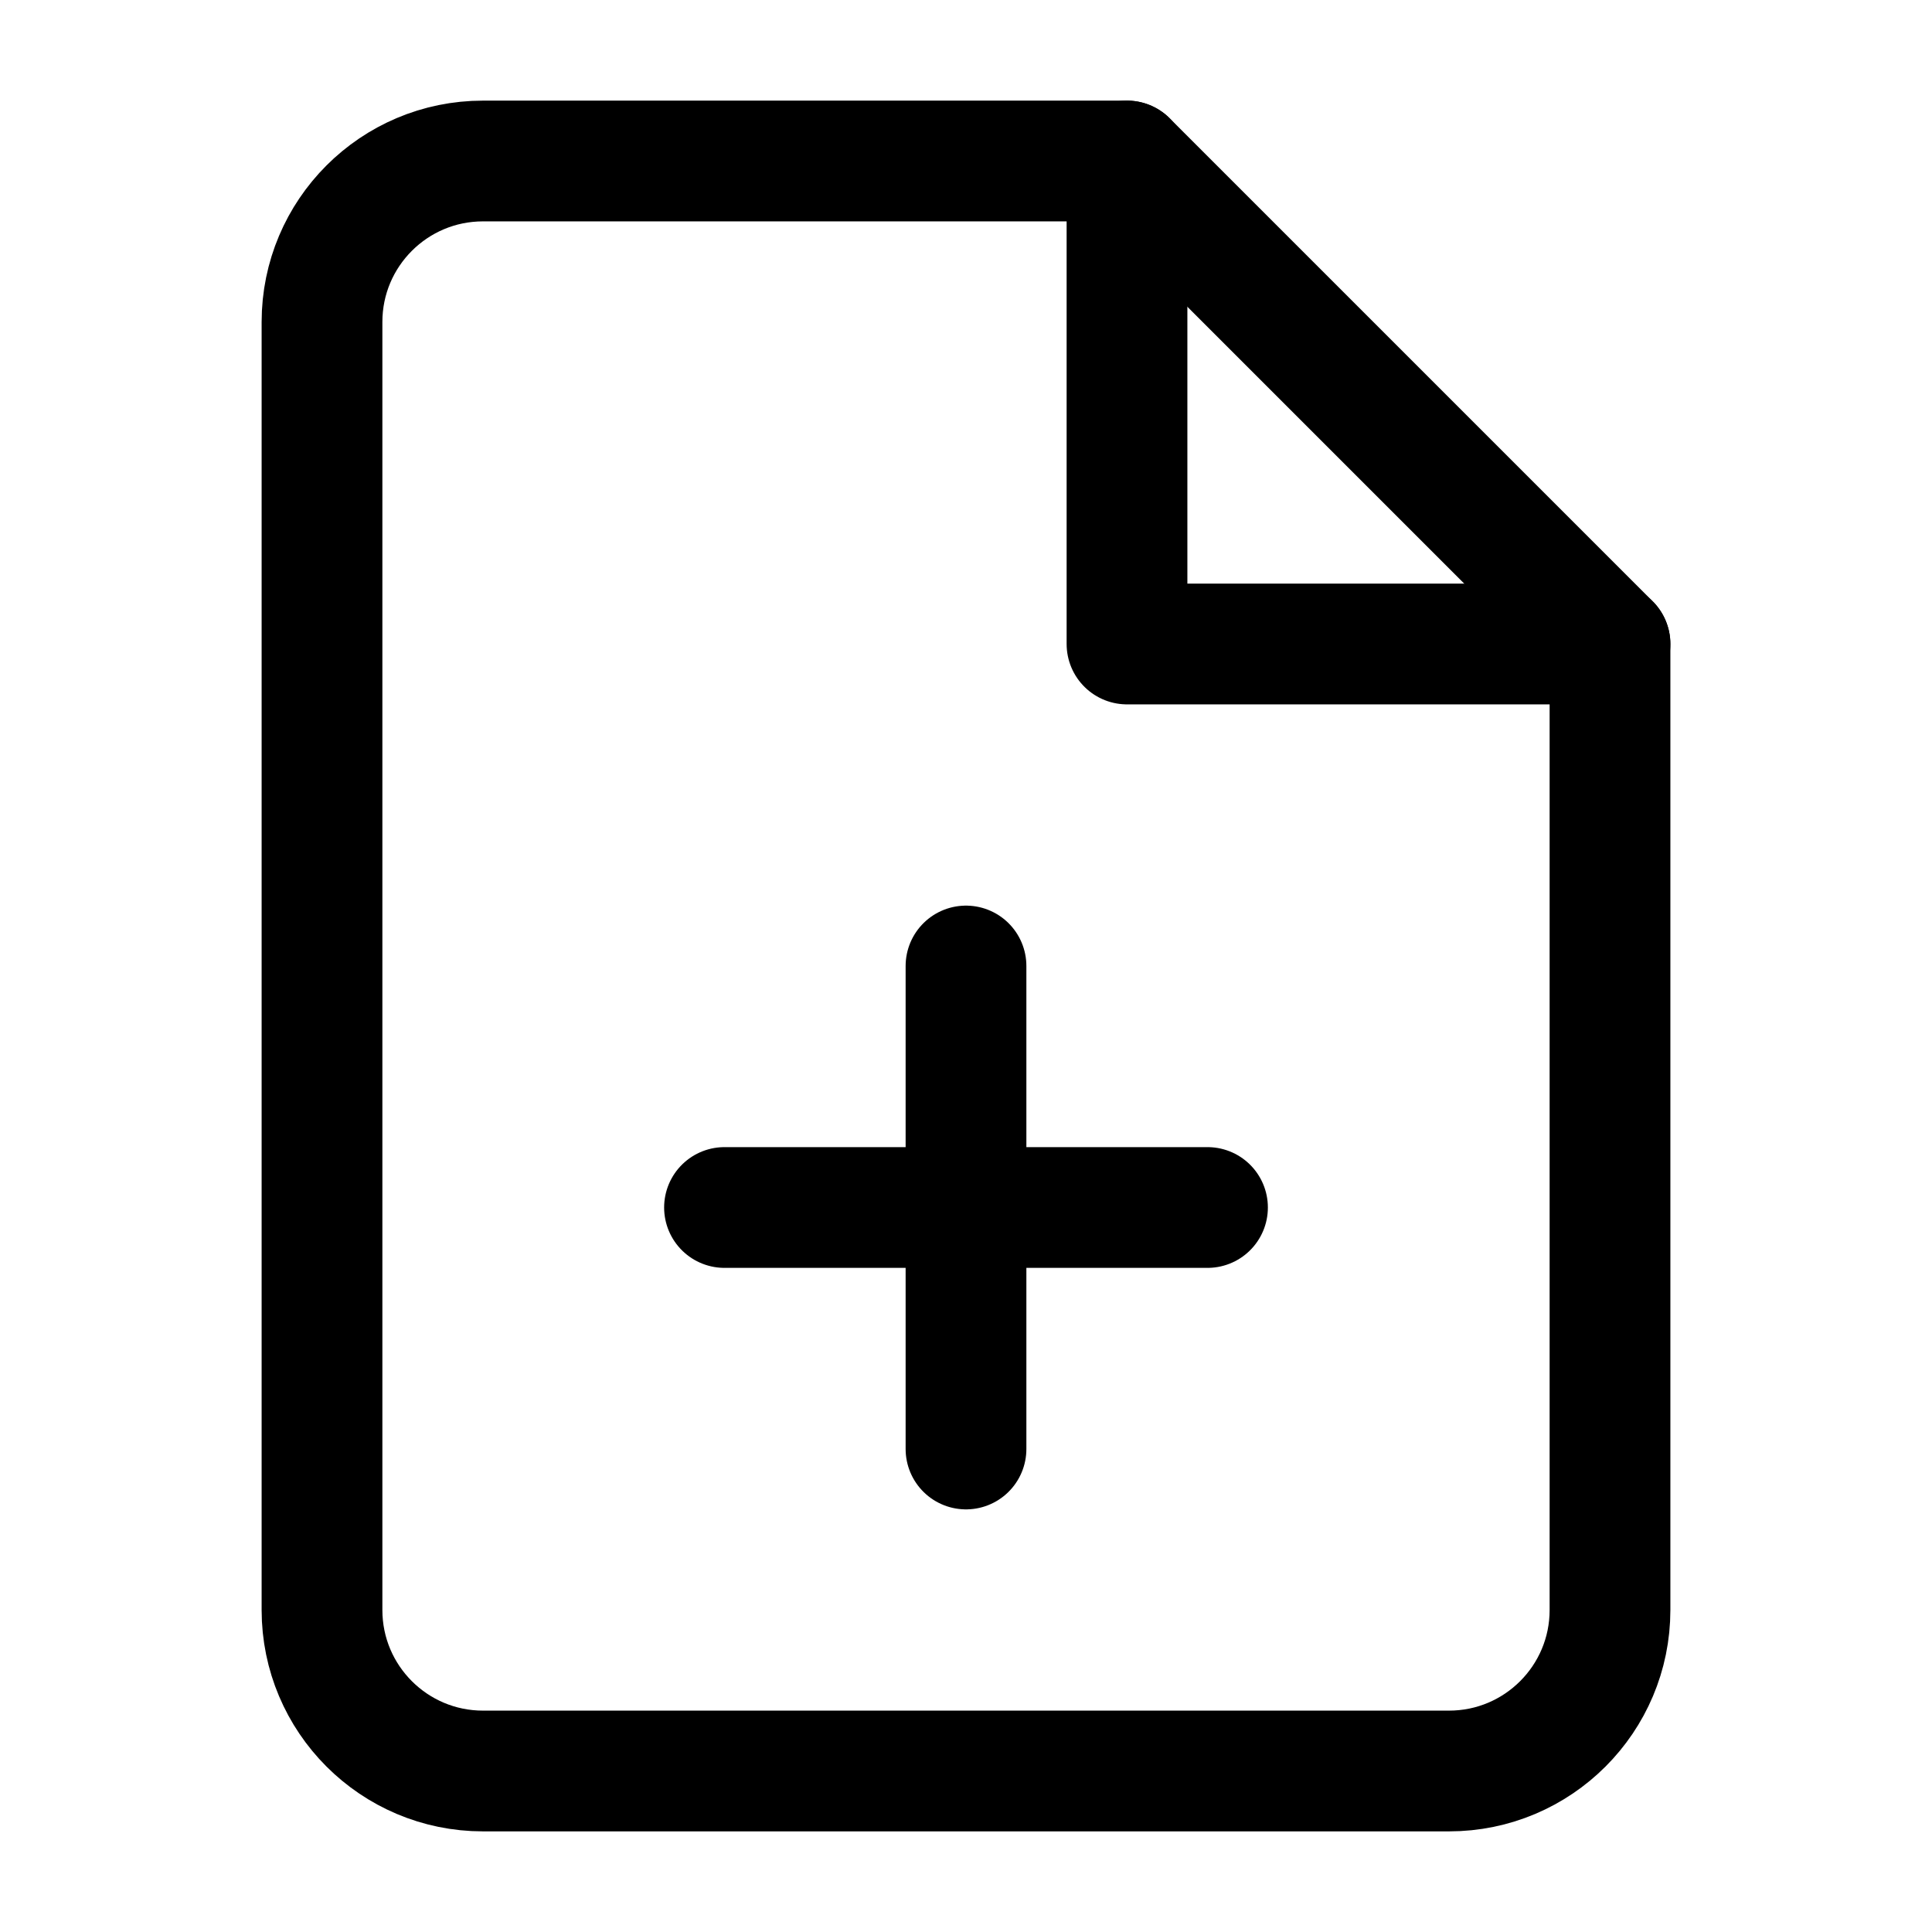
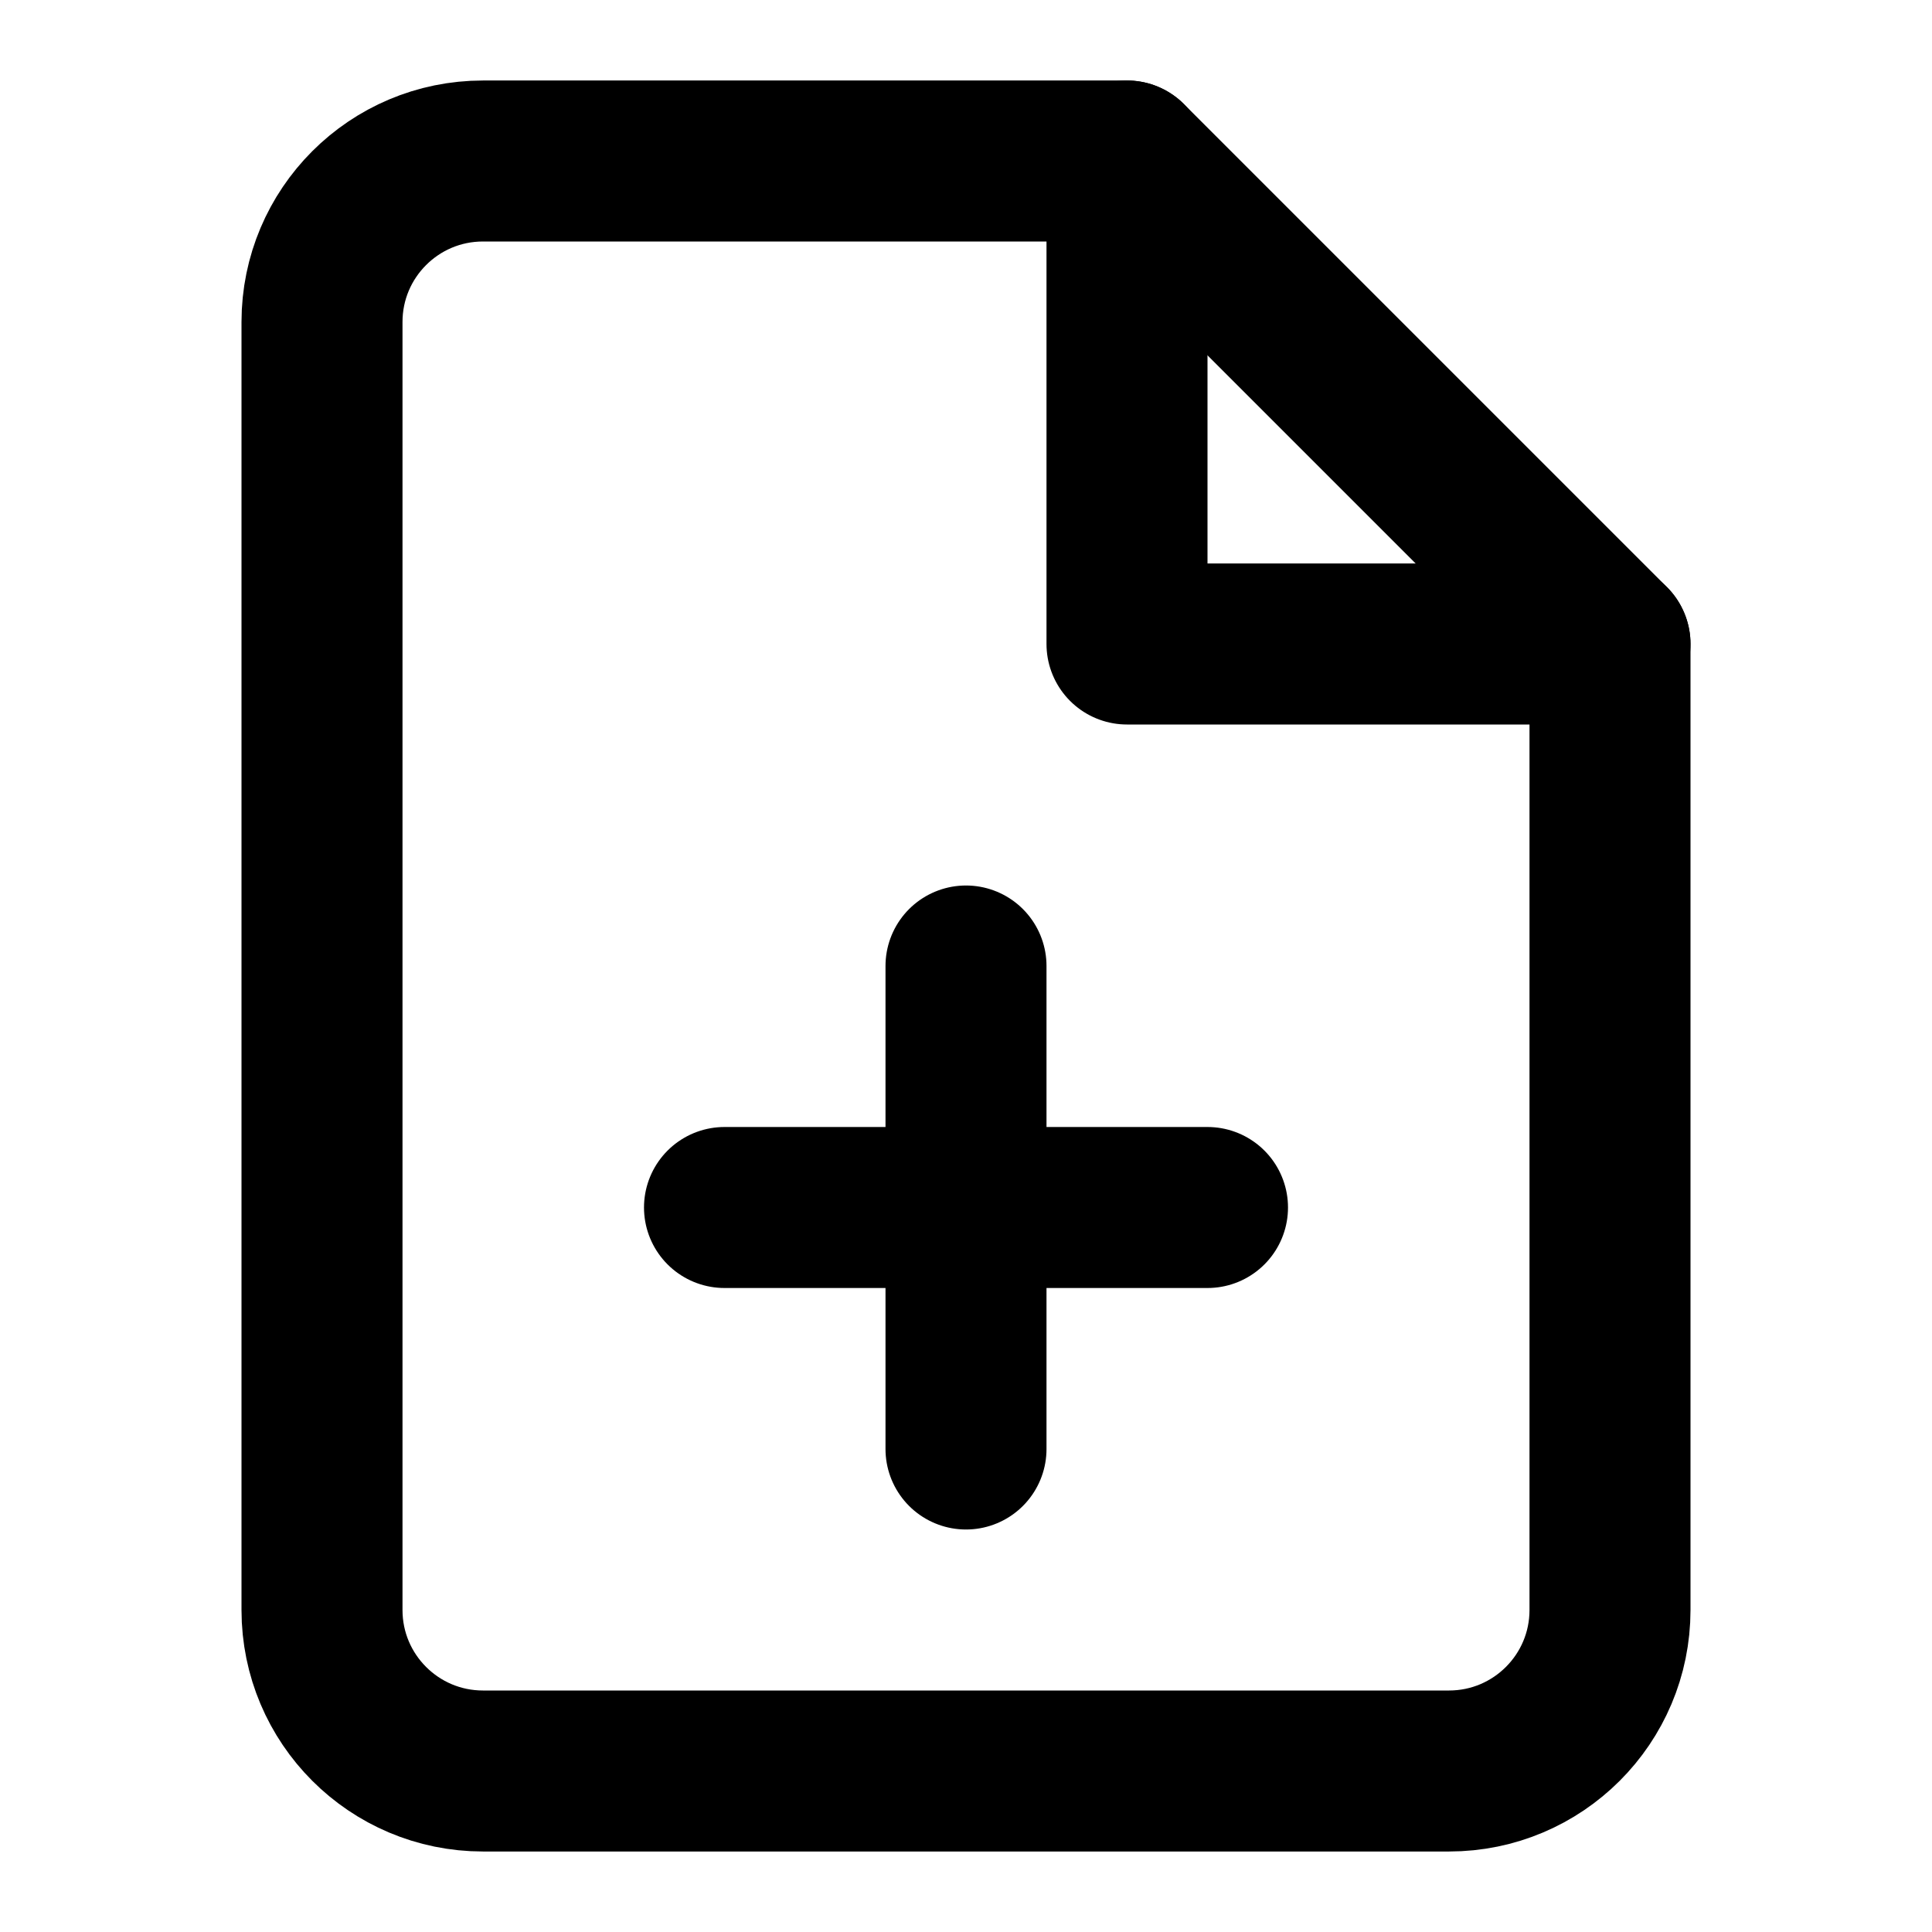
- <svg xmlns="http://www.w3.org/2000/svg" width="32" height="32" viewBox="0 0 24 24" fill="none" stroke="currentColor" stroke-width="1.5" stroke-linecap="round" stroke-linejoin="round" class="feather feather-file-plus">
+ <svg xmlns="http://www.w3.org/2000/svg" width="24" height="24" viewBox="0 0 24 24" fill="none" stroke="currentColor" stroke-width="2" stroke-linecap="round" stroke-linejoin="round" class="feather feather-file-plus">
  <path d="M14 2H6a2 2 0 0 0-2 2v16a2 2 0 0 0 2 2h12a2 2 0 0 0 2-2V8z" />
  <polyline points="14 2 14 8 20 8" />
  <line x1="12" y1="18" x2="12" y2="12" />
  <line x1="9" y1="15" x2="15" y2="15" />
</svg>
